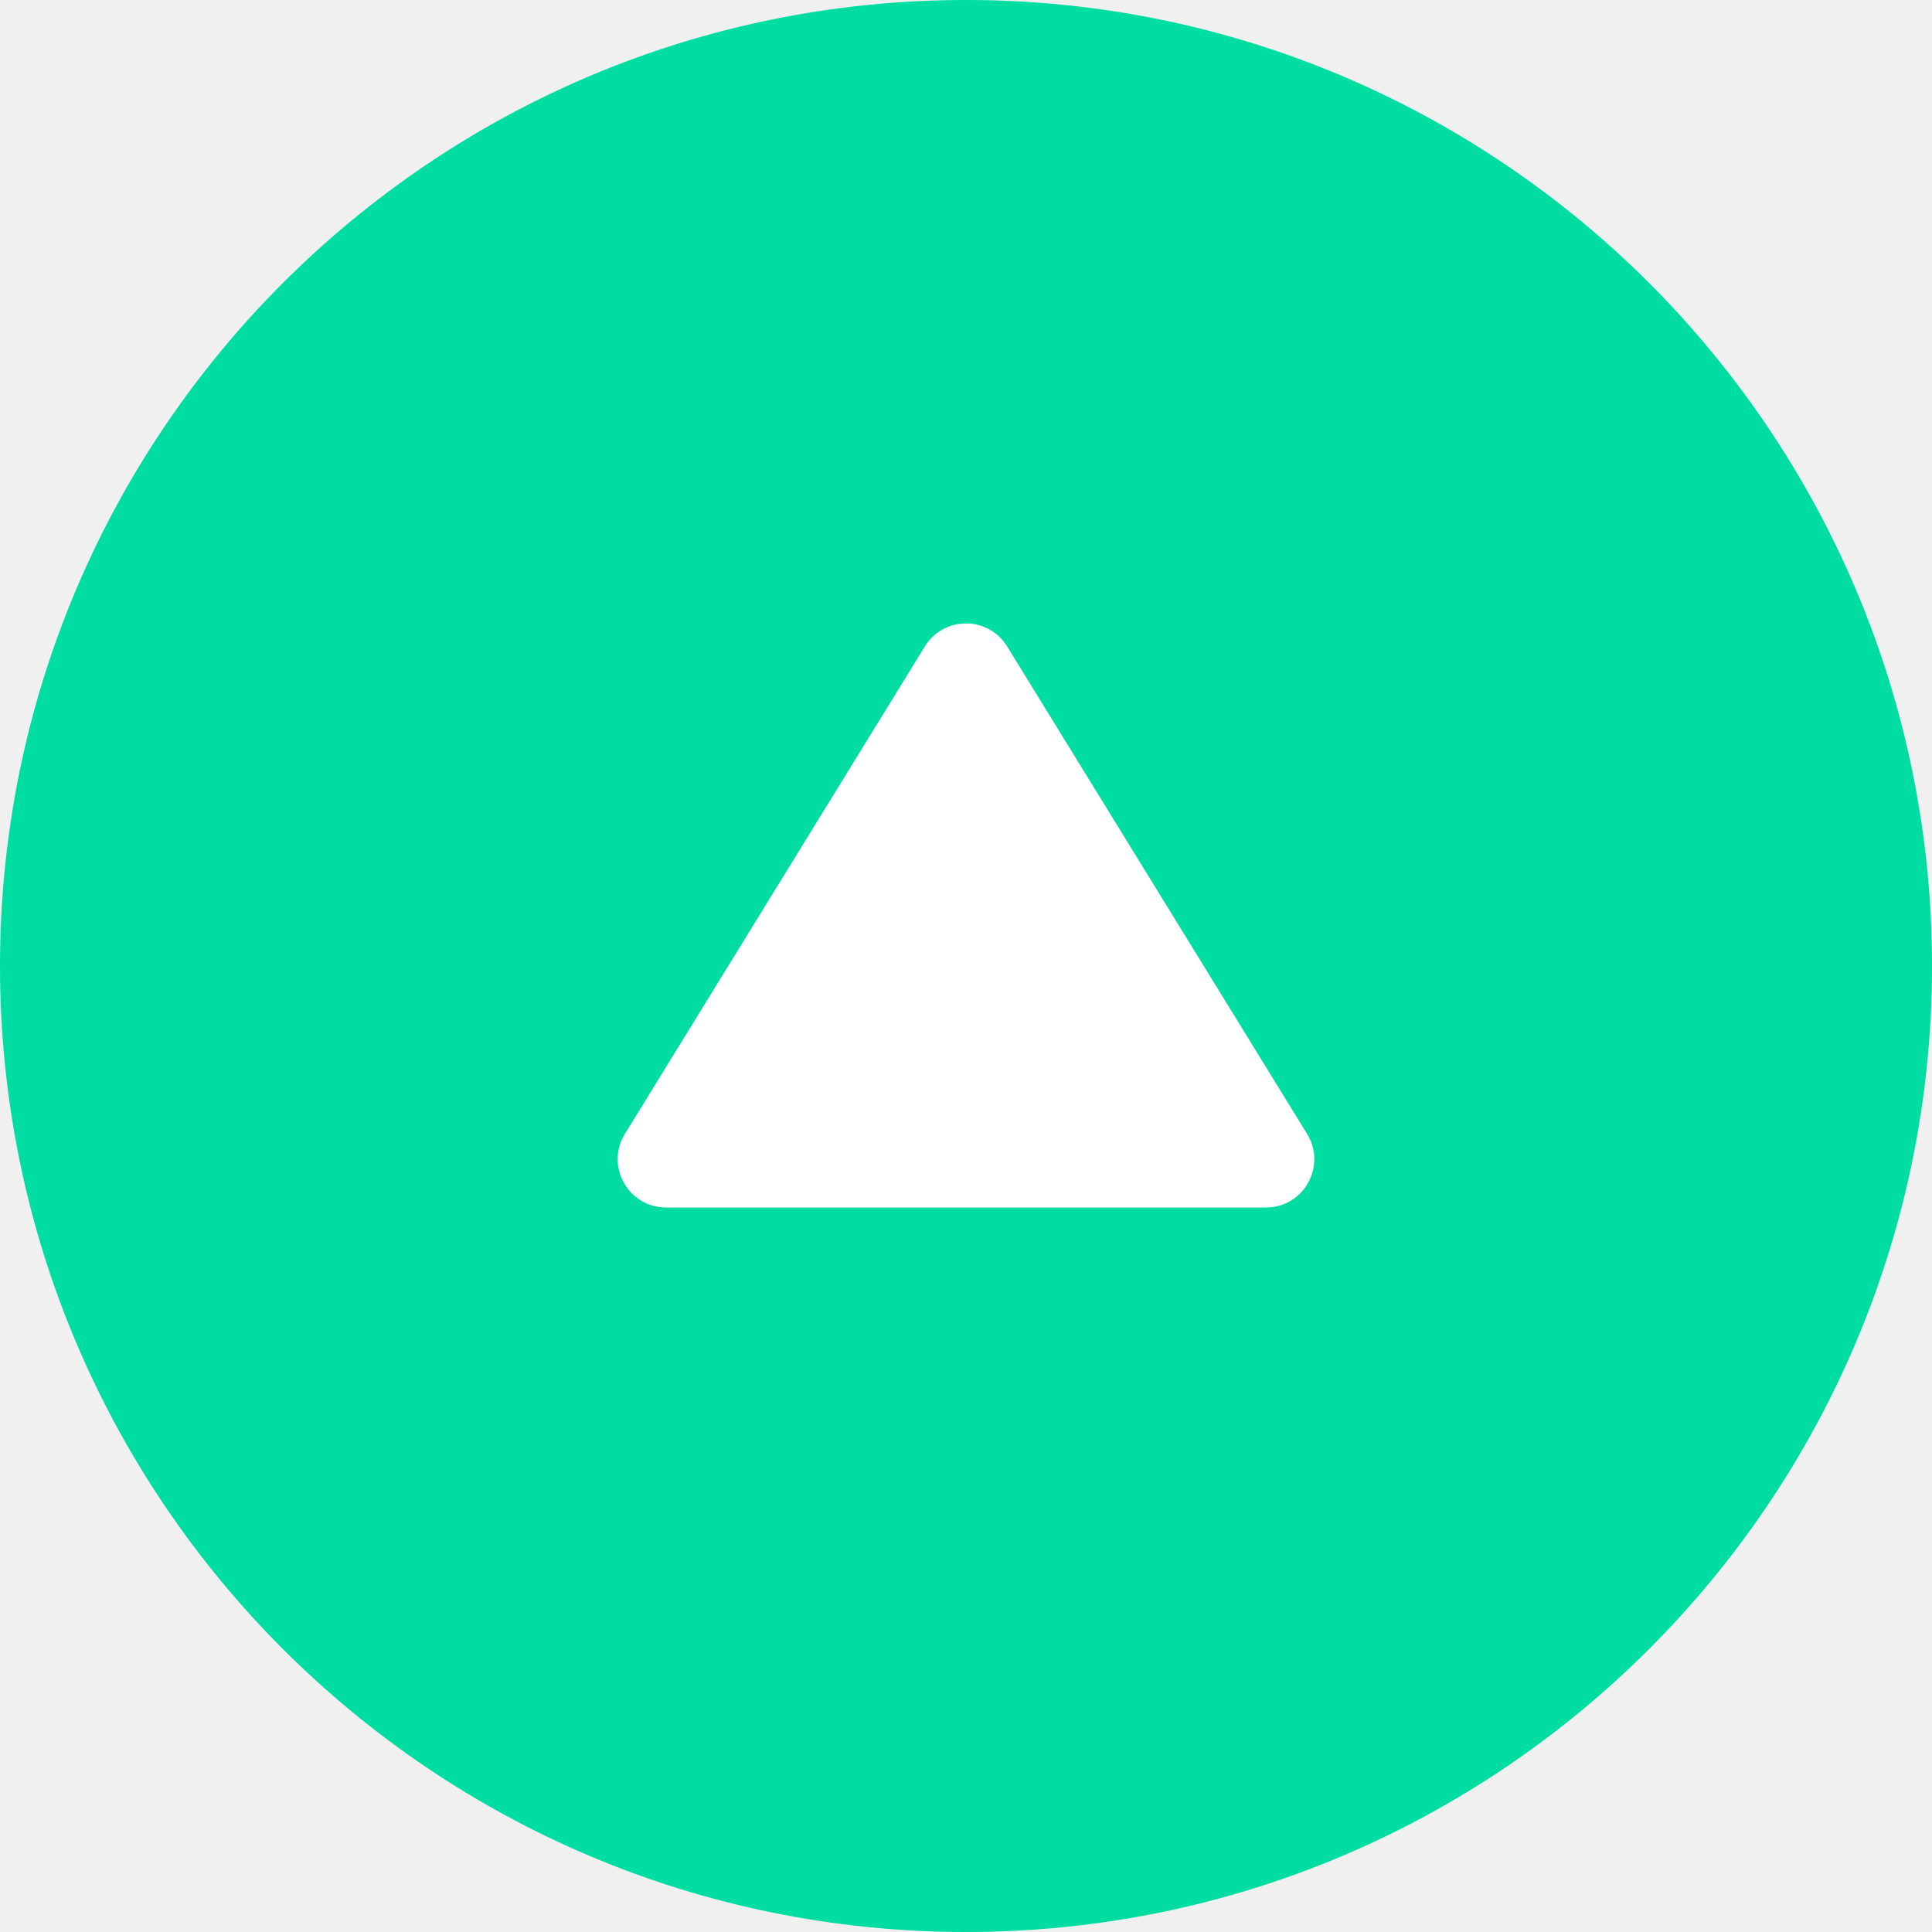
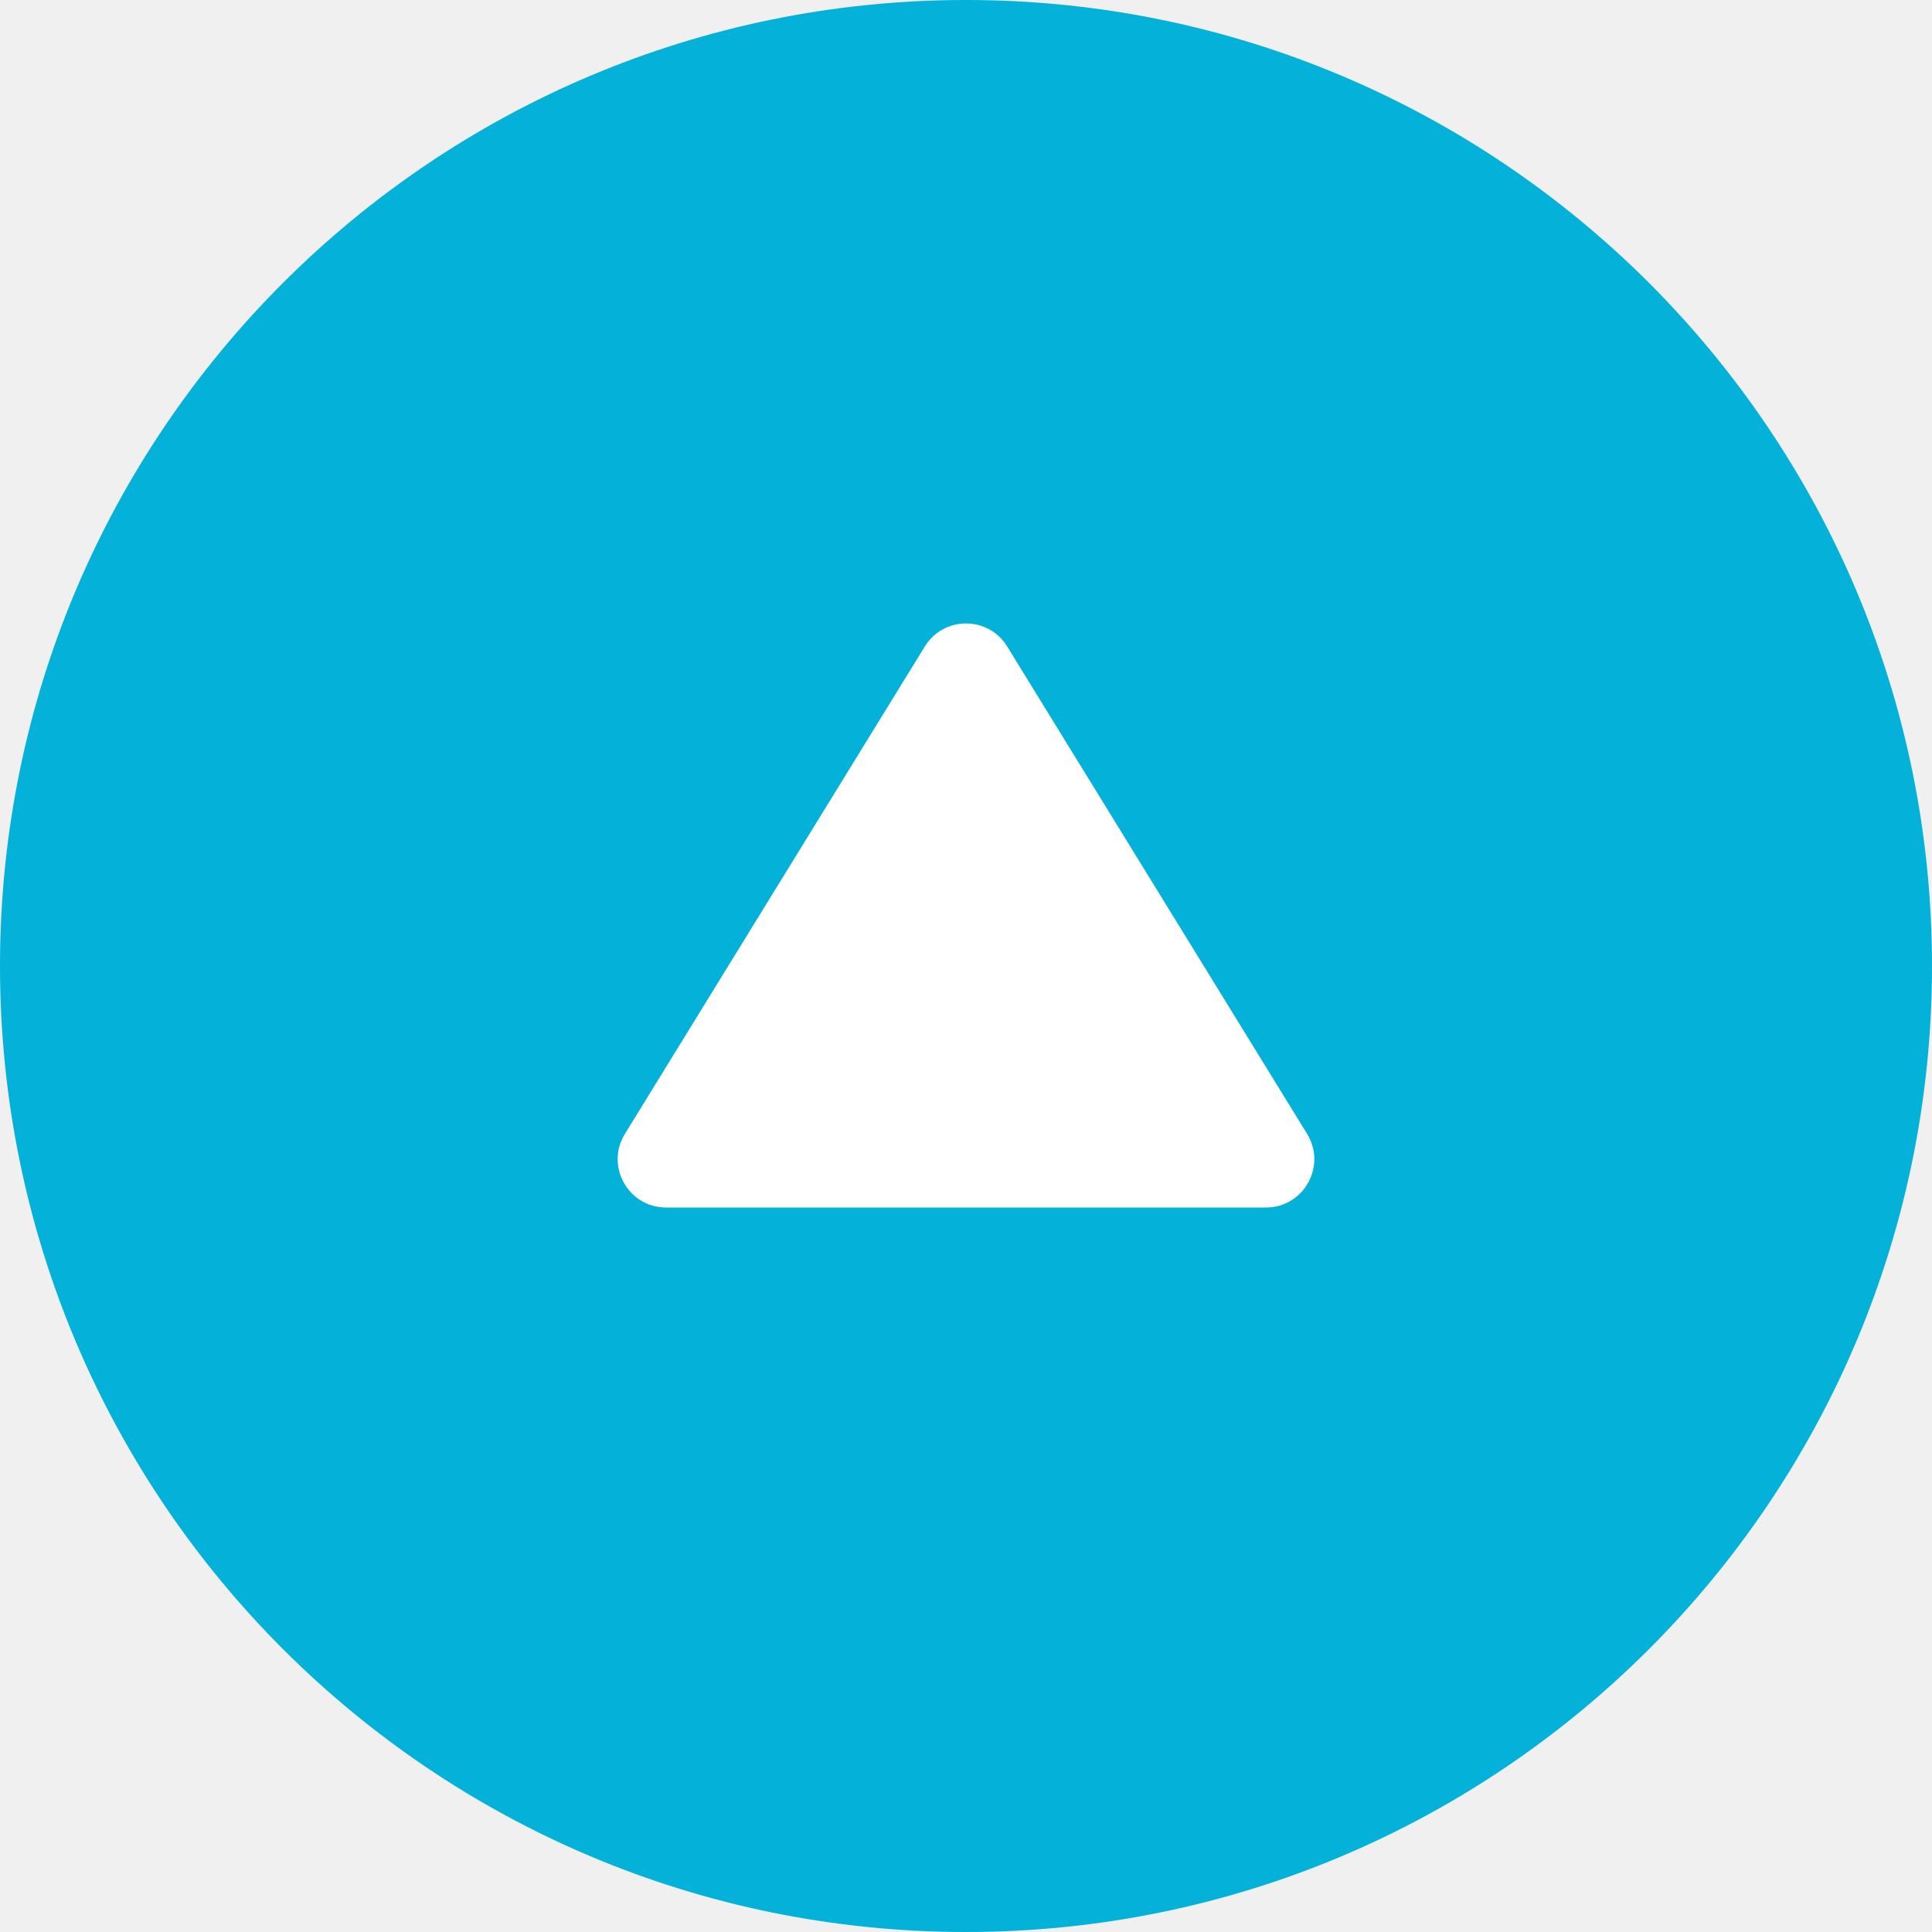
<svg xmlns="http://www.w3.org/2000/svg" width="40" height="40" viewBox="0 0 40 40" fill="none">
-   <path d="M20 40C31.046 40 40 31.046 40 20C40 8.954 31.046 0 20 0C8.954 0 0 8.954 0 20C0 31.046 8.954 40 20 40Z" fill="#00DDA3" />
+   <path d="M20 40C31.046 40 40 31.046 40 20C40 8.954 31.046 0 20 0C8.954 0 0 8.954 0 20C0 31.046 8.954 40 20 40Z" fill="#04b1d8" />
  <path d="M20.852 13.384C20.461 12.749 19.539 12.749 19.148 13.384L12.938 23.476C12.528 24.142 13.007 25 13.79 25H26.21C26.993 25 27.472 24.142 27.062 23.476L20.852 13.384Z" fill="white" />
</svg>
